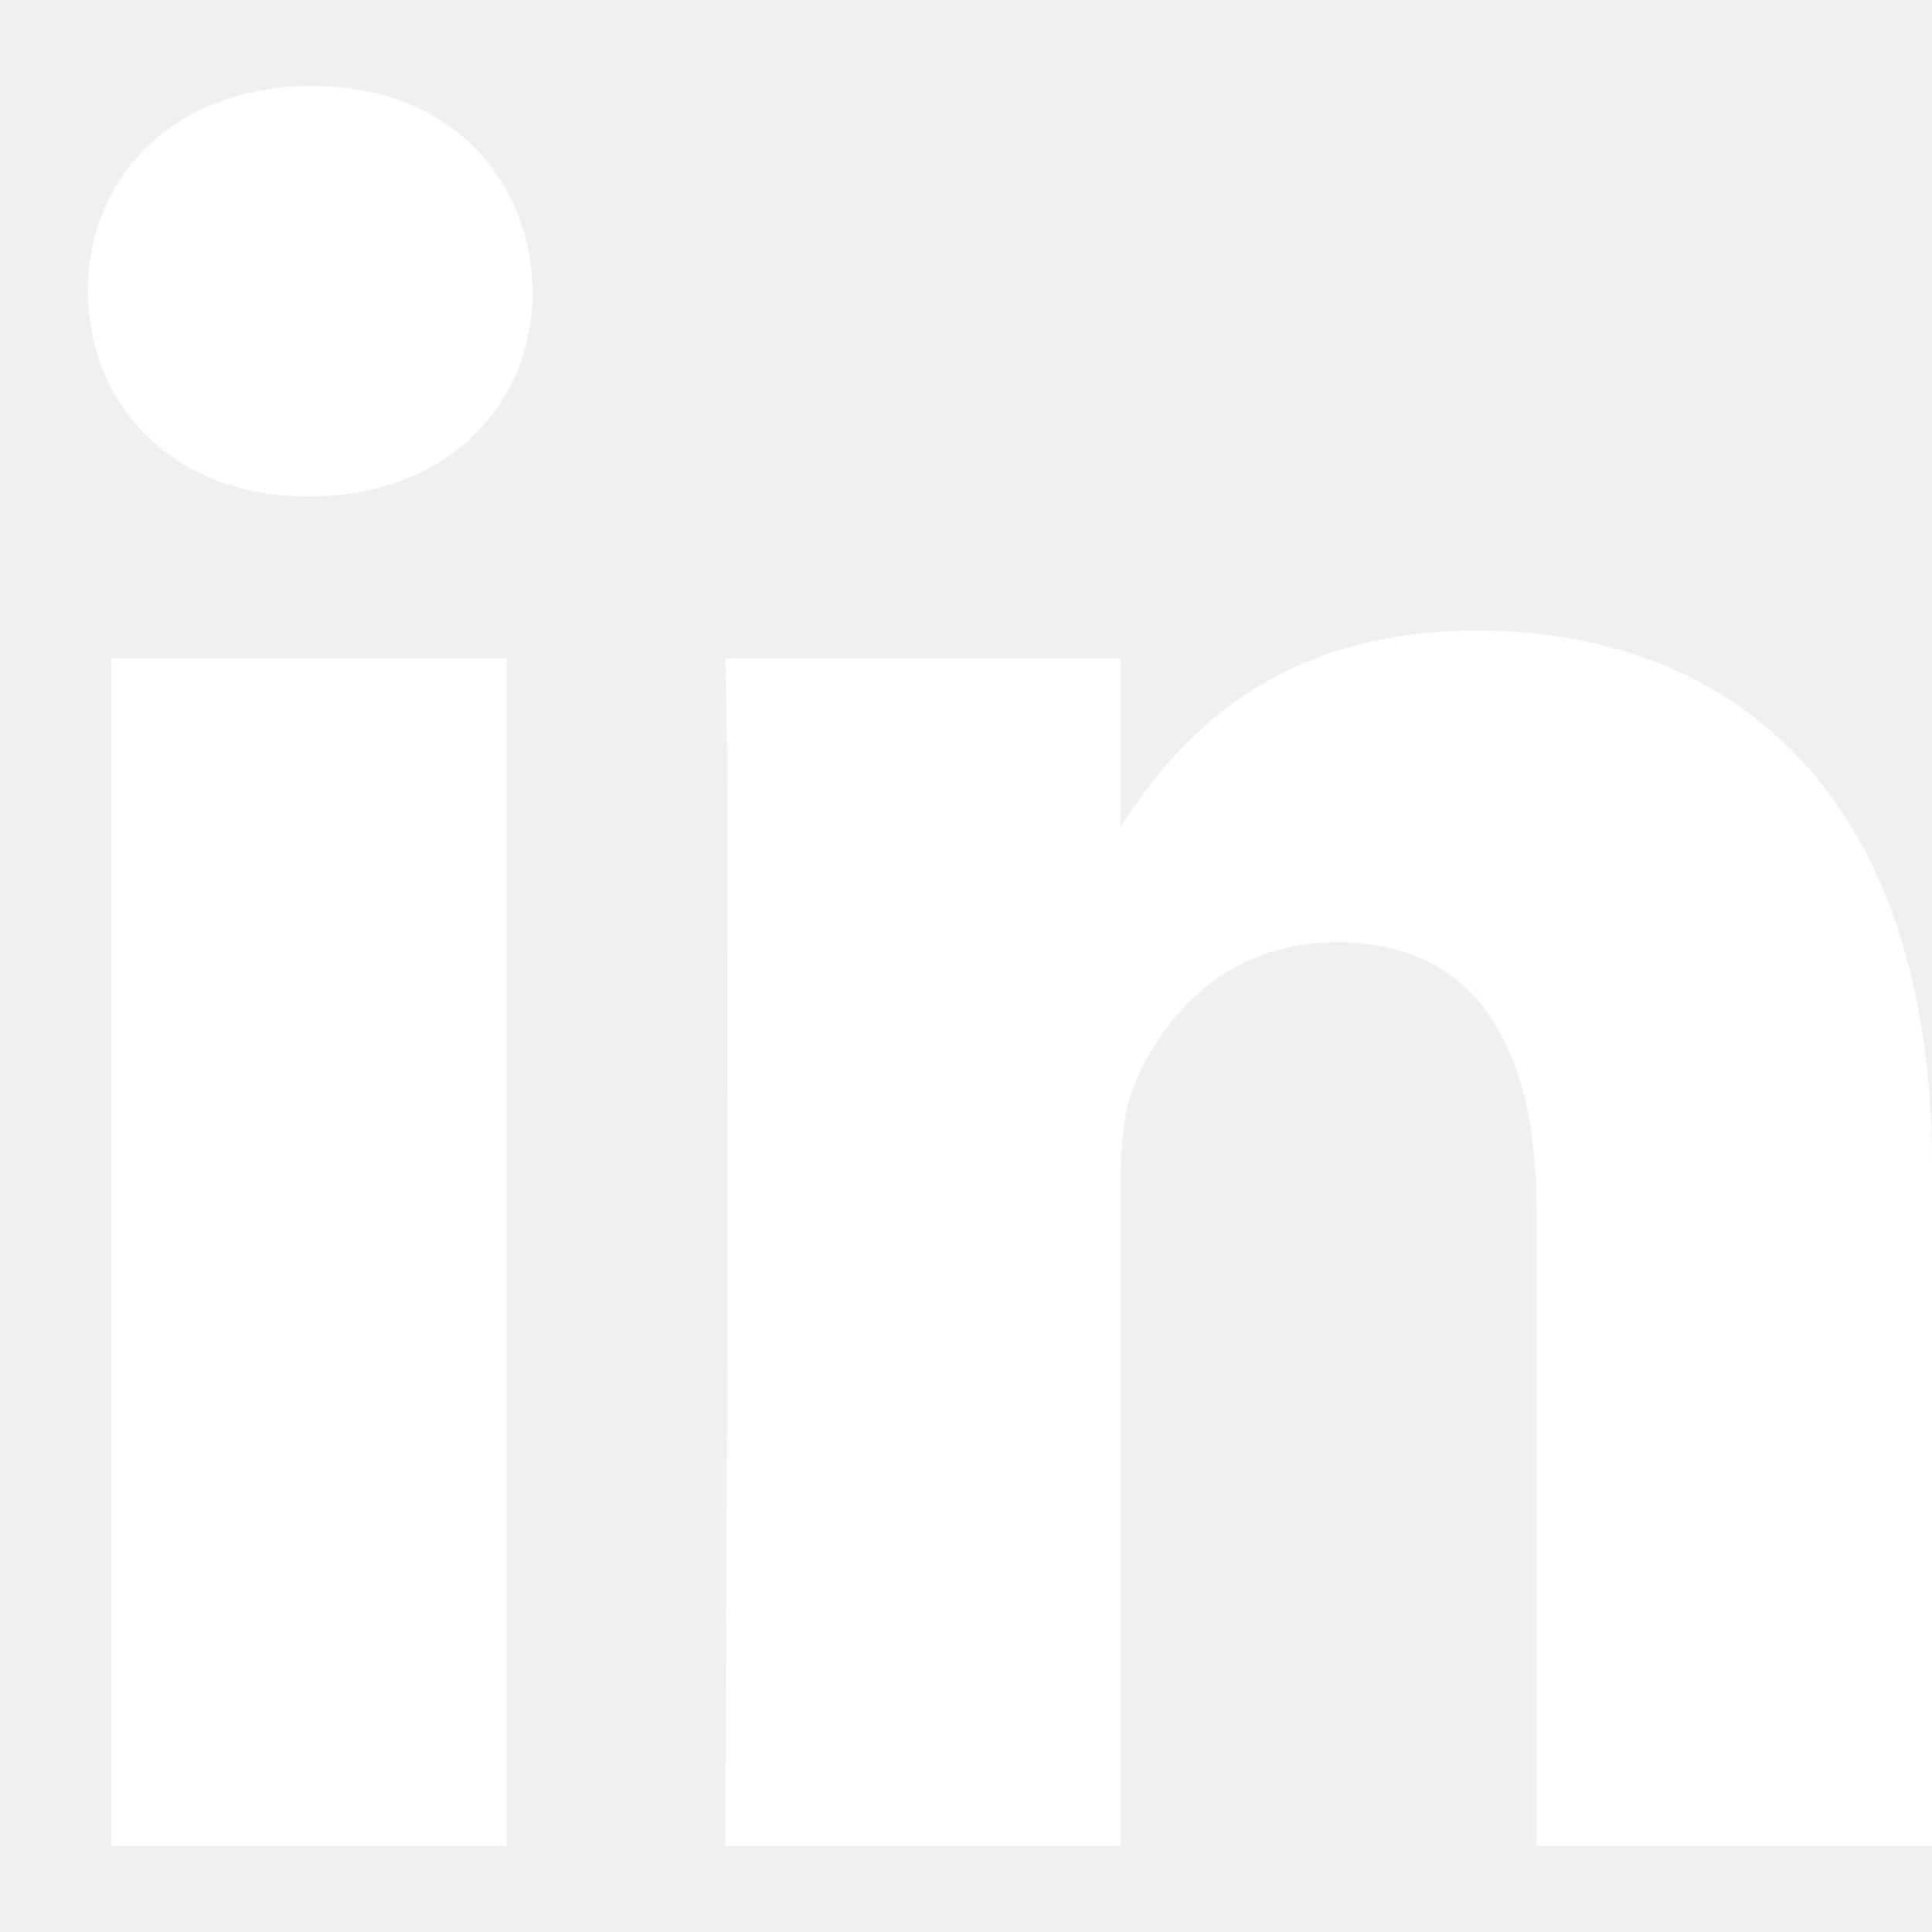
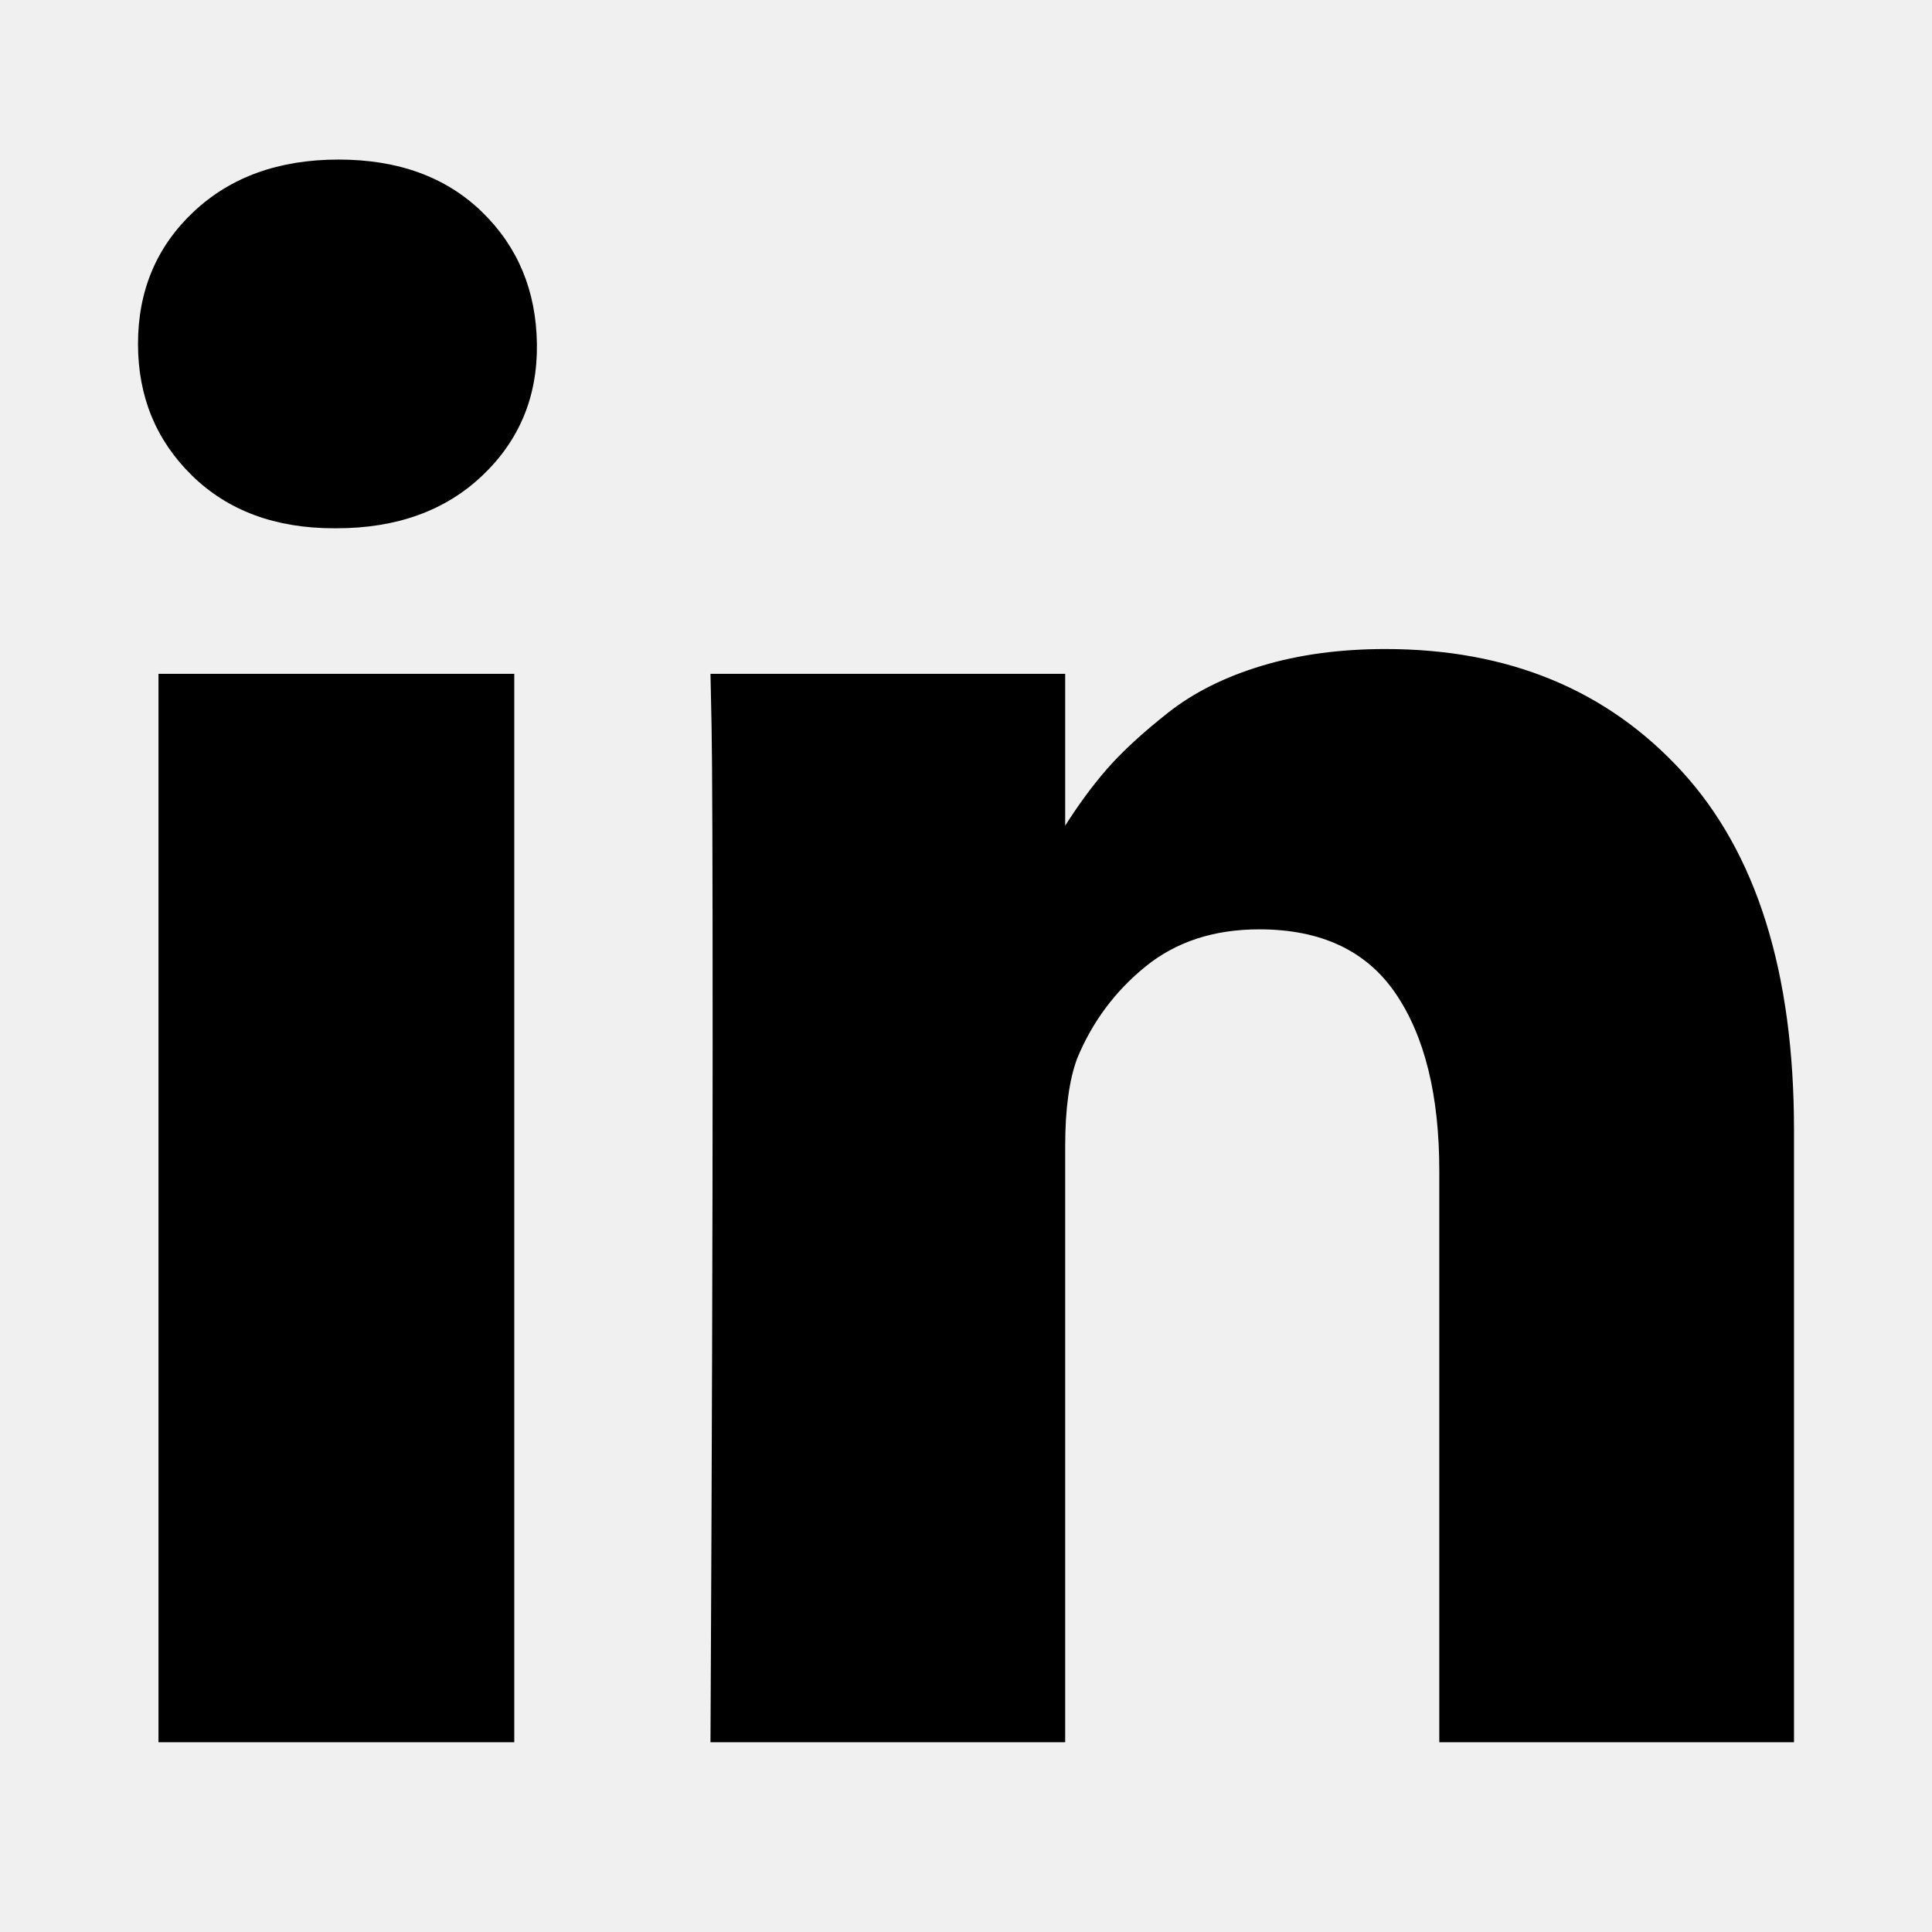
- <svg xmlns="http://www.w3.org/2000/svg" width="20" height="20" viewBox="0 0 20 20" fill="none">
-   <path fill-rule="evenodd" clip-rule="evenodd" d="M5.245 6.817H1.153V19.11H5.245V6.817Z" fill="white" />
-   <path fill-rule="evenodd" clip-rule="evenodd" d="M5.514 3.014C5.488 1.808 4.626 0.89 3.226 0.89C1.826 0.89 0.911 1.808 0.911 3.014C0.911 4.194 1.799 5.139 3.173 5.139H3.199C4.626 5.139 5.514 4.194 5.514 3.014Z" fill="white" />
-   <path fill-rule="evenodd" clip-rule="evenodd" d="M20 12.061C20 8.285 17.981 6.528 15.289 6.528C13.117 6.528 12.144 7.721 11.601 8.558V6.817H7.509C7.563 7.97 7.509 19.11 7.509 19.11H11.601V12.245C11.601 11.877 11.628 11.511 11.736 11.248C12.032 10.514 12.705 9.754 13.835 9.754C15.316 9.754 15.908 10.881 15.908 12.533V19.11H20L20 12.061Z" fill="white" />
+ <svg xmlns="http://www.w3.org/2000/svg" width="1792" height="1792" viewBox="0 0 1792 1792">
+   <path d="M477 625v991h-330v-991h330zm21-306q1 73-50.5 122t-135.5 49h-2q-82 0-132-49t-50-122q0-74 51.5-122.5t134.5-48.5 133 48.5 51 122.5zm1166 729v568h-329v-530q0-105-40.5-164.5t-126.5-59.5q-63 0-105.5 34.5t-63.5 85.5q-11 30-11 81v553h-329q2-399 2-647t-1-296l-1-48h329v144h-2q20-32 41-56t56.5-52 87-43.5 114.5-15.5q171 0 275 113.5t104 332.5z" />
</svg>
